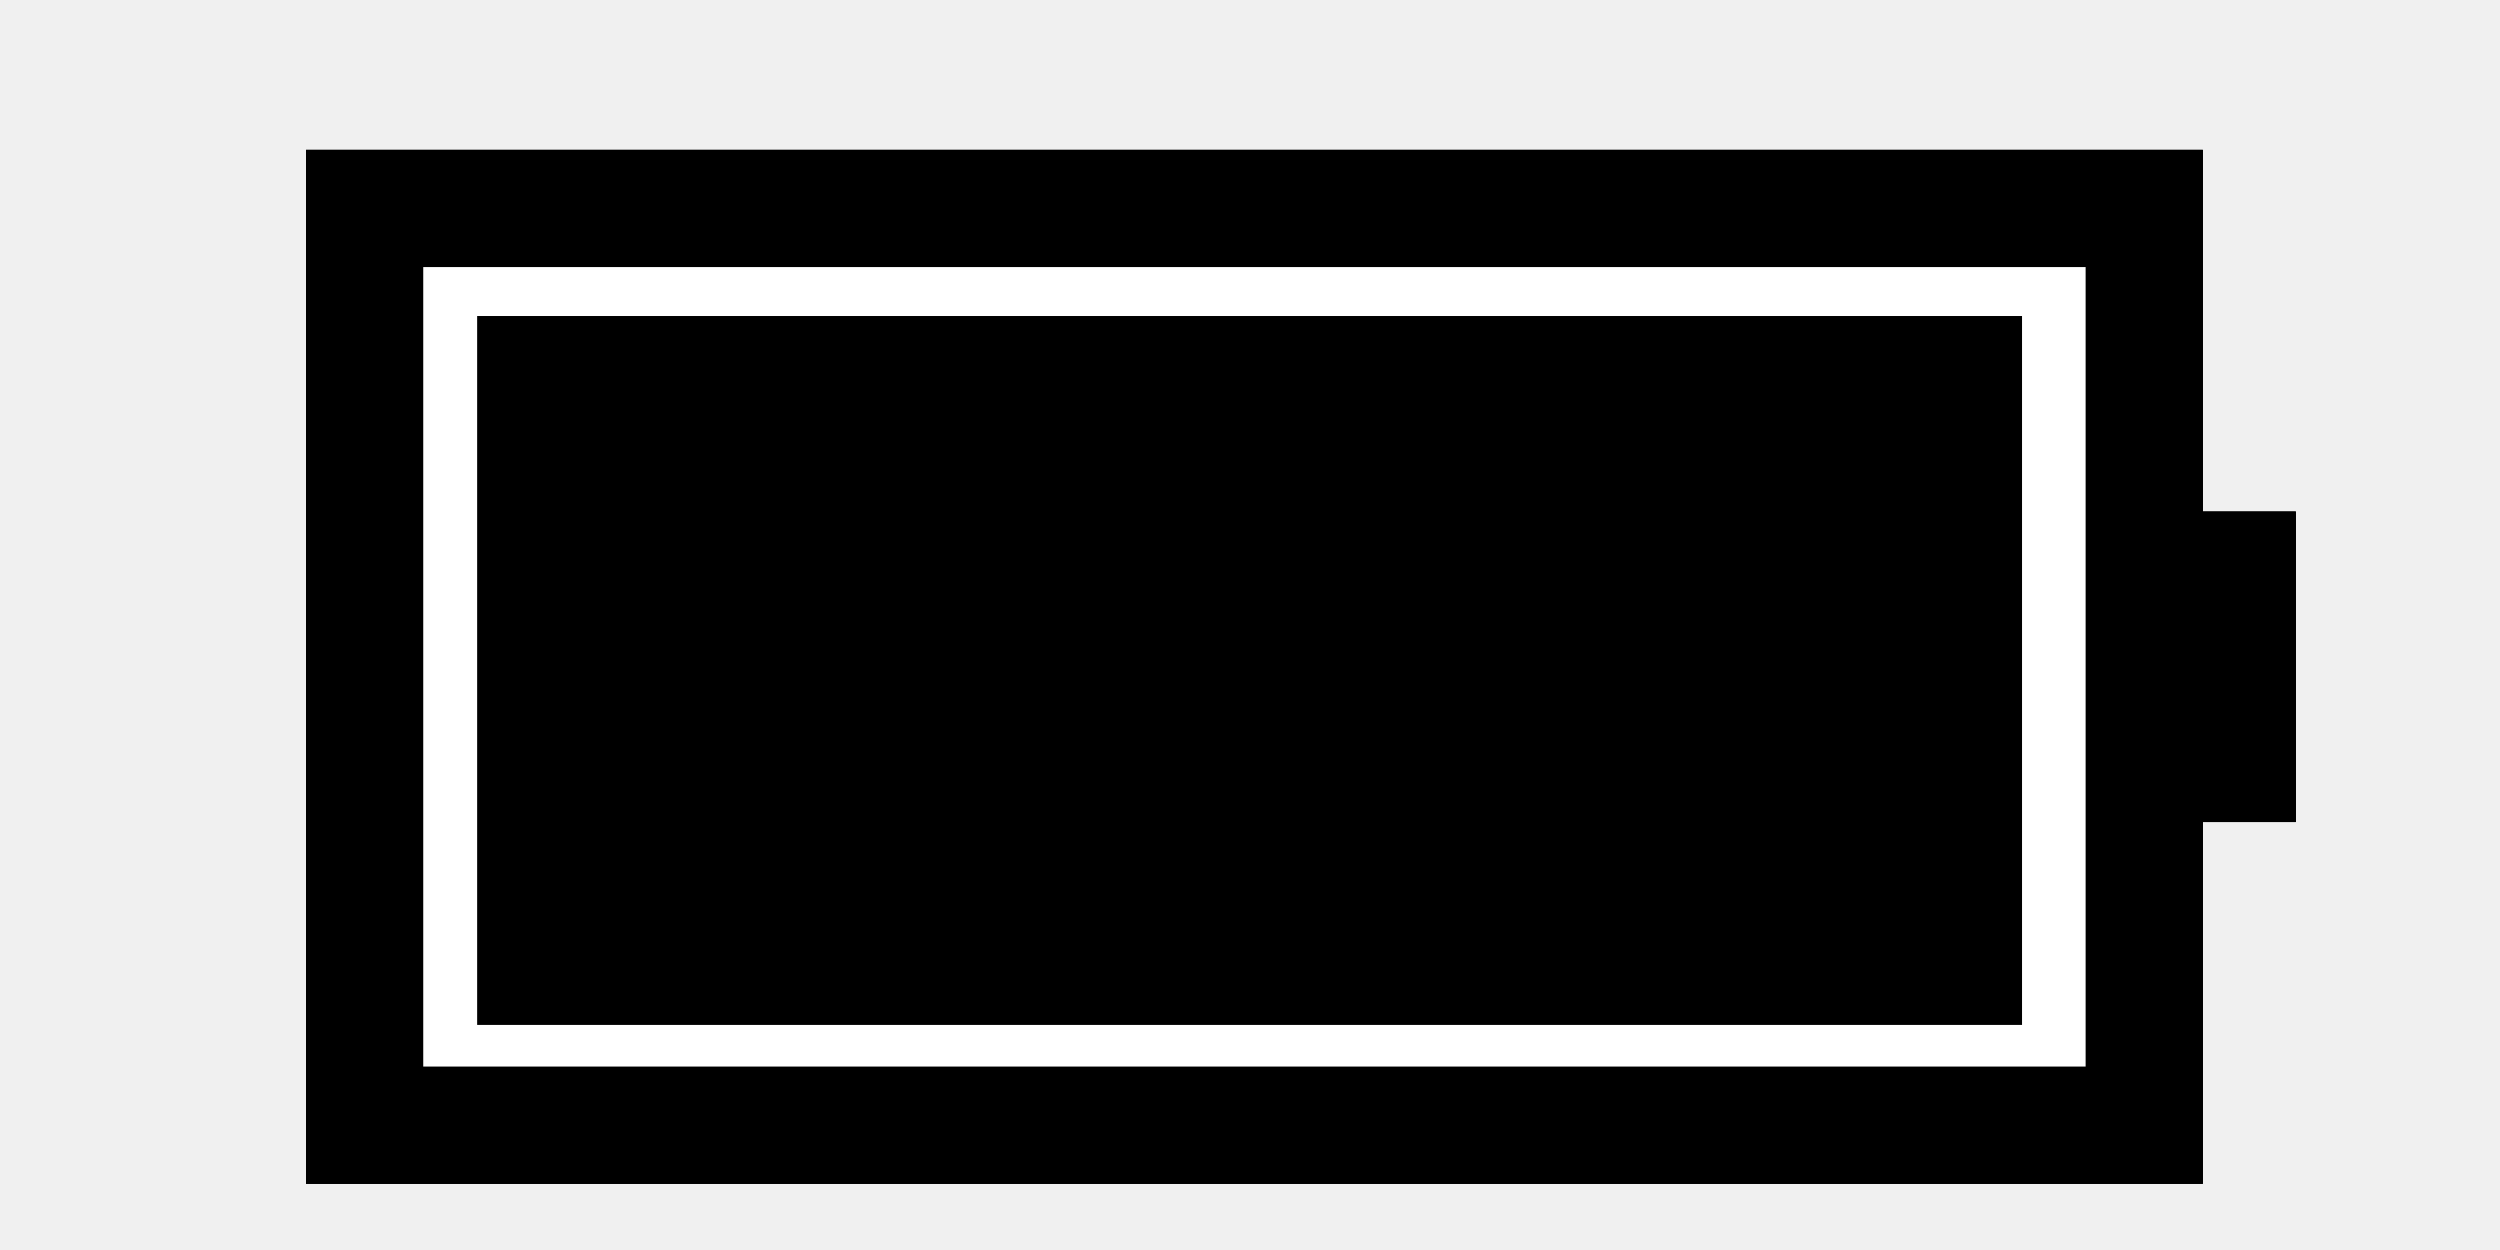
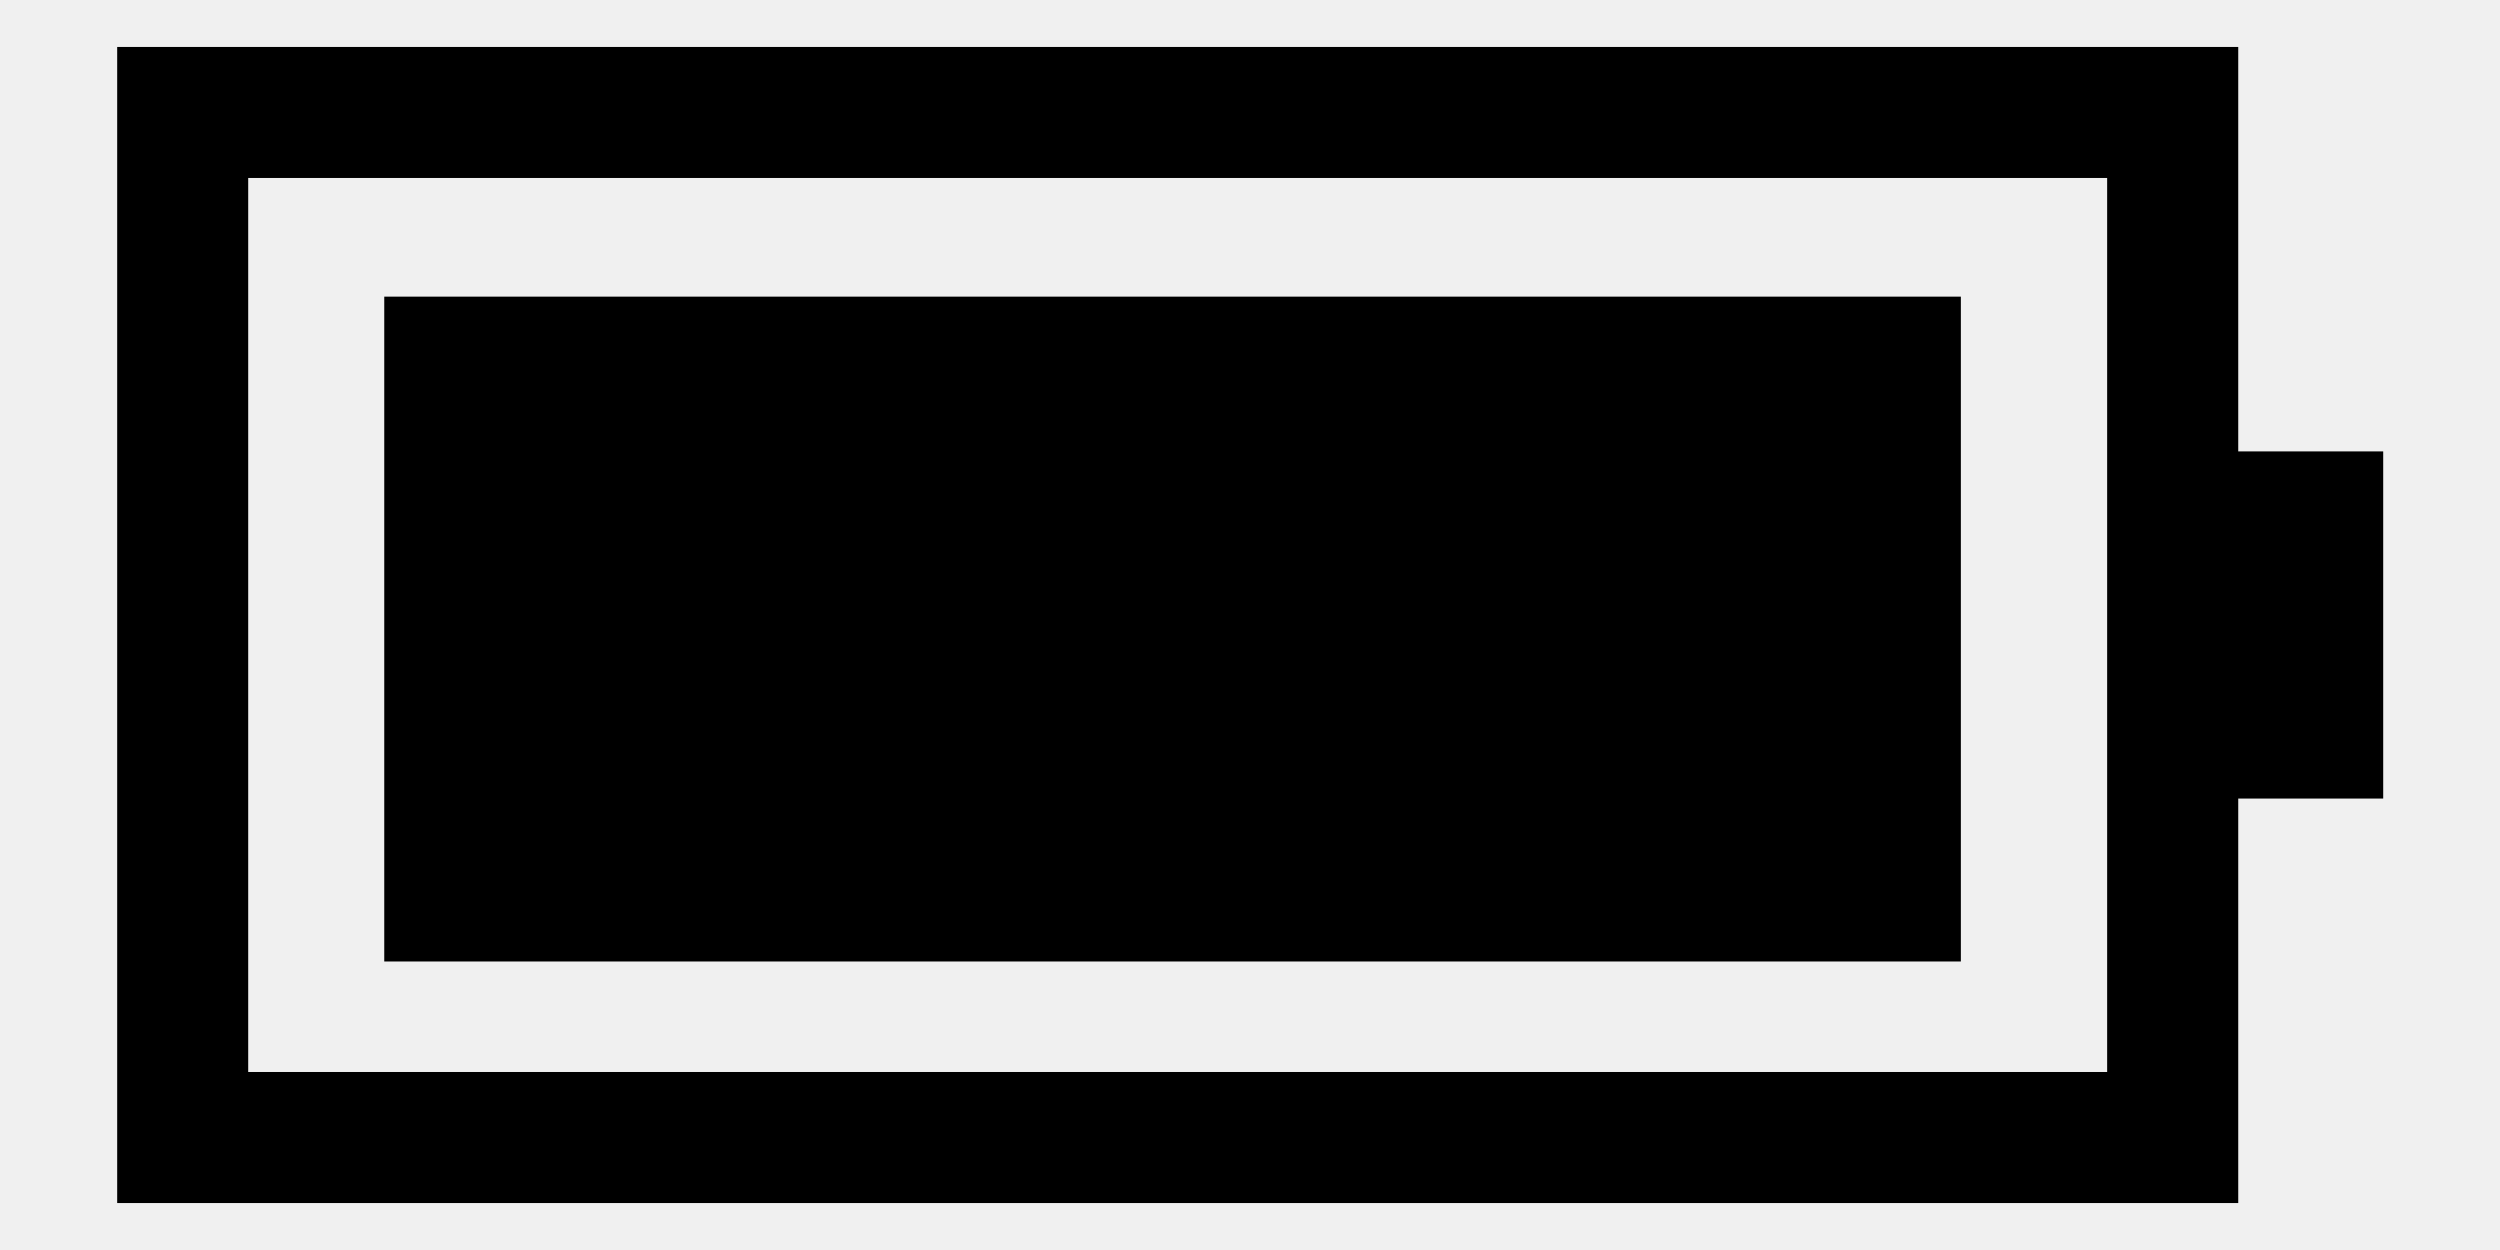
- <svg xmlns="http://www.w3.org/2000/svg" version="1.1" x="0px" y="0px" width="64px" height="32px" viewBox="0 12 64 32" enable-background="new 0 0 64 64" xml:space="preserve">
-   <g id="Layer_1" class="battery-empty">
-     <rect class="battery-border" x="9.335" y="17.337" display="inline" fill="none" stroke="#000000" stroke-width="3" stroke-miterlimit="10" width="45.557" height="23.467" />
-     <rect class="battery-tip" x="56.27" y="25.097" display="inline" width="2.503" height="7.947" />
-     <rect class="battery-level" x="12.215" y="20.09" display="inline" width="2.503" height="18.148" />
+ <svg xmlns="http://www.w3.org/2000/svg" version="1.1" x="0px" y="0px" width="64px" height="32px" viewBox="0 0 64 32" enable-background="new 0 0 64 32" xml:space="preserve">
+   <g id="BatteryLow" display="none">
+     <g display="inline">
+       <g>
+         <path class="battery-body" d="M57.299,30.798H3V1.202h54.299V30.798z M6.354,27.443h47.589V4.556H6.354V27.443z" />
+       </g>
+       <rect class="battery-terminal" x="57.162" y="11.556" width="3.848" height="8.887" />
+       <rect class="battery-level" x="9.837" y="7.594" width="13.109" height="17.02" />
+     </g>
  </g>
-   <g id="Layer_2" class="battery-half">
-     <rect class="battery-border" x="9.335" y="17.337" display="inline" fill="none" stroke="#000000" stroke-width="3" stroke-miterlimit="10" width="45.557" height="23.467" />
-     <rect class="battery-tip" x="56.27" y="25.097" display="inline" width="2.503" height="7.947" />
-     <rect class="battery-level" x="12.215" y="20.09" display="inline" width="20.587" height="18.148" />
+   <g id="BatteryMed" display="none">
+     <g display="inline">
+       <g>
+         <path class="battery-body" d="M57.299,30.798H3V1.202h54.299V30.798z M6.354,27.443h47.589V4.556H6.354V27.443z" />
+       </g>
+       <rect class="battery-terminal" x="57.162" y="11.556" width="3.848" height="8.887" />
+       <rect class="battery-level" x="9.837" y="7.594" width="26.218" height="17.02" />
+     </g>
  </g>
-   <g id="Layer_3" class="battery-full">
-     <rect class="battery-border" x="9.335" y="17.337" fill="#FFFFFF" stroke="#000000" stroke-width="3" stroke-miterlimit="10" width="45.557" height="23.467" />
-     <rect class="battery-tip" x="56.27" y="25.097" width="2.503" height="7.947" />
-     <rect class="battery-level" x="12.215" y="20.09" width="39.549" height="18.148" />
+   <g id="BatteryHigh">
+     <g>
+       <g>
+         <path class="battery-body" d="M57.299,30.798H3V1.202h54.299V30.798z M6.354,27.443h47.589V4.556H6.354V27.443z" />
+       </g>
+       <rect class="battery-terminal" x="57.162" y="11.556" width="3.848" height="8.887" />
+       <rect class="battery-level" x="9.837" y="7.594" width="40.361" height="17.02" />
+     </g>
  </g>
</svg>
